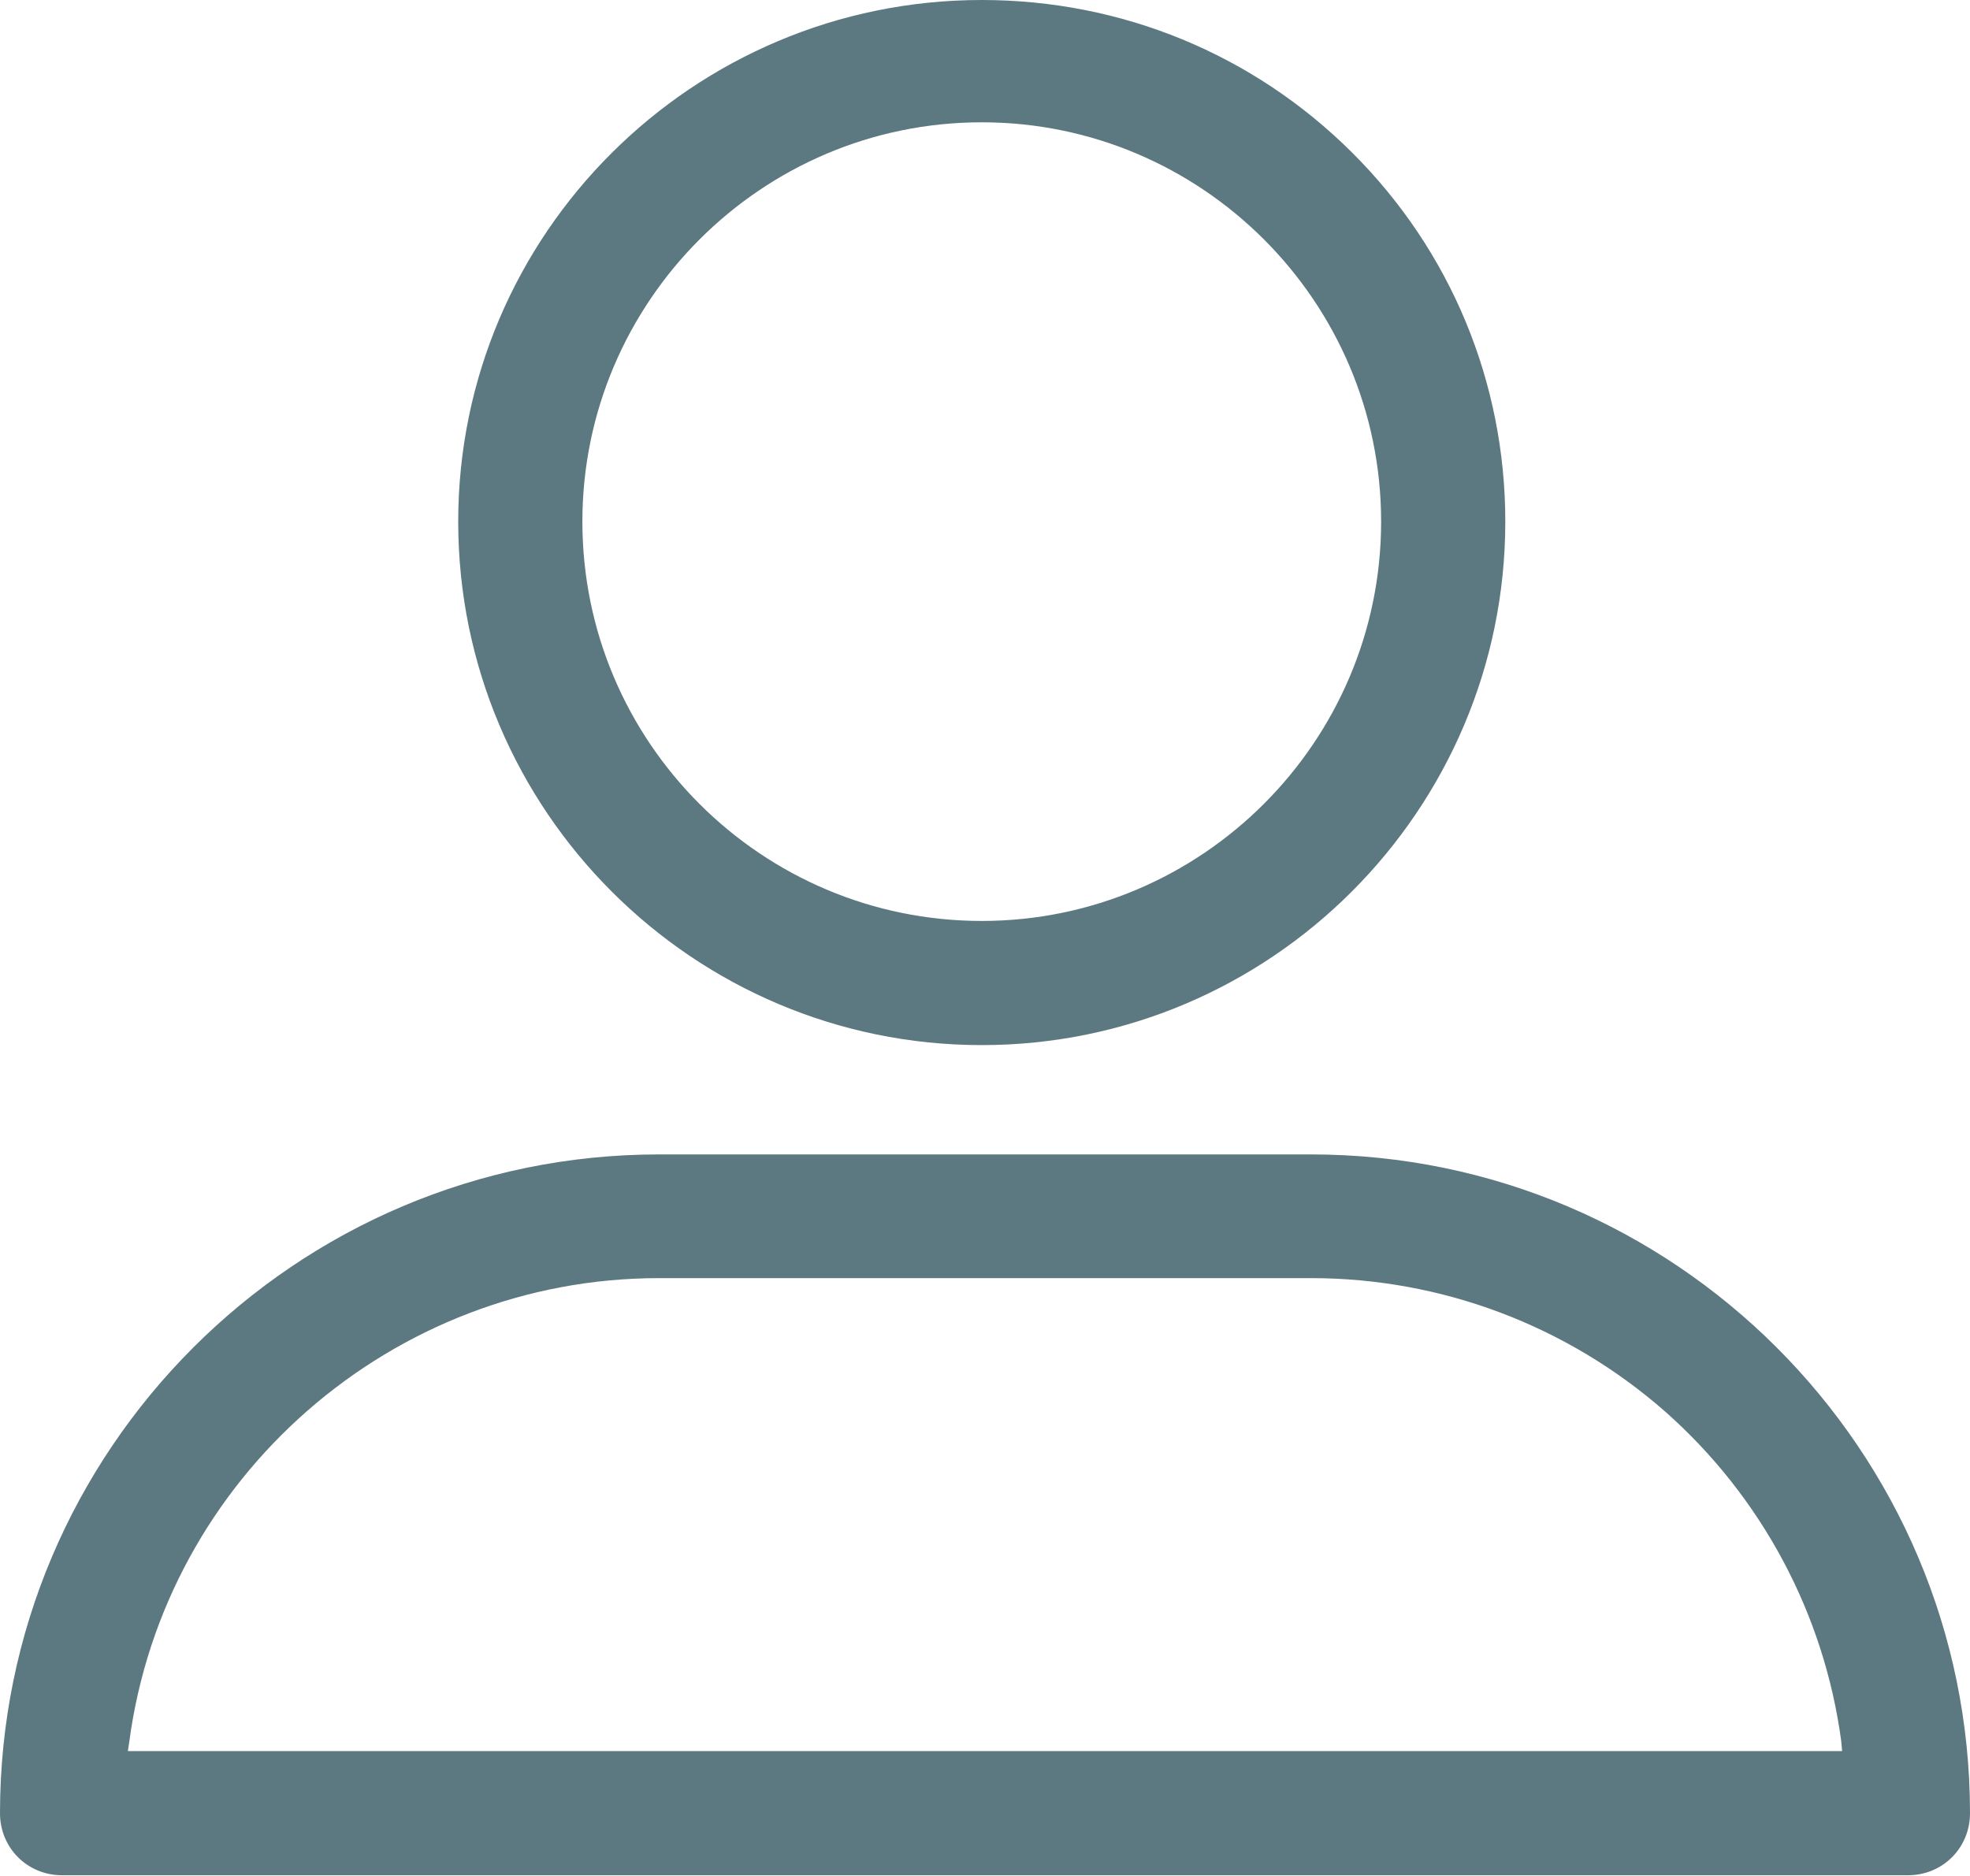
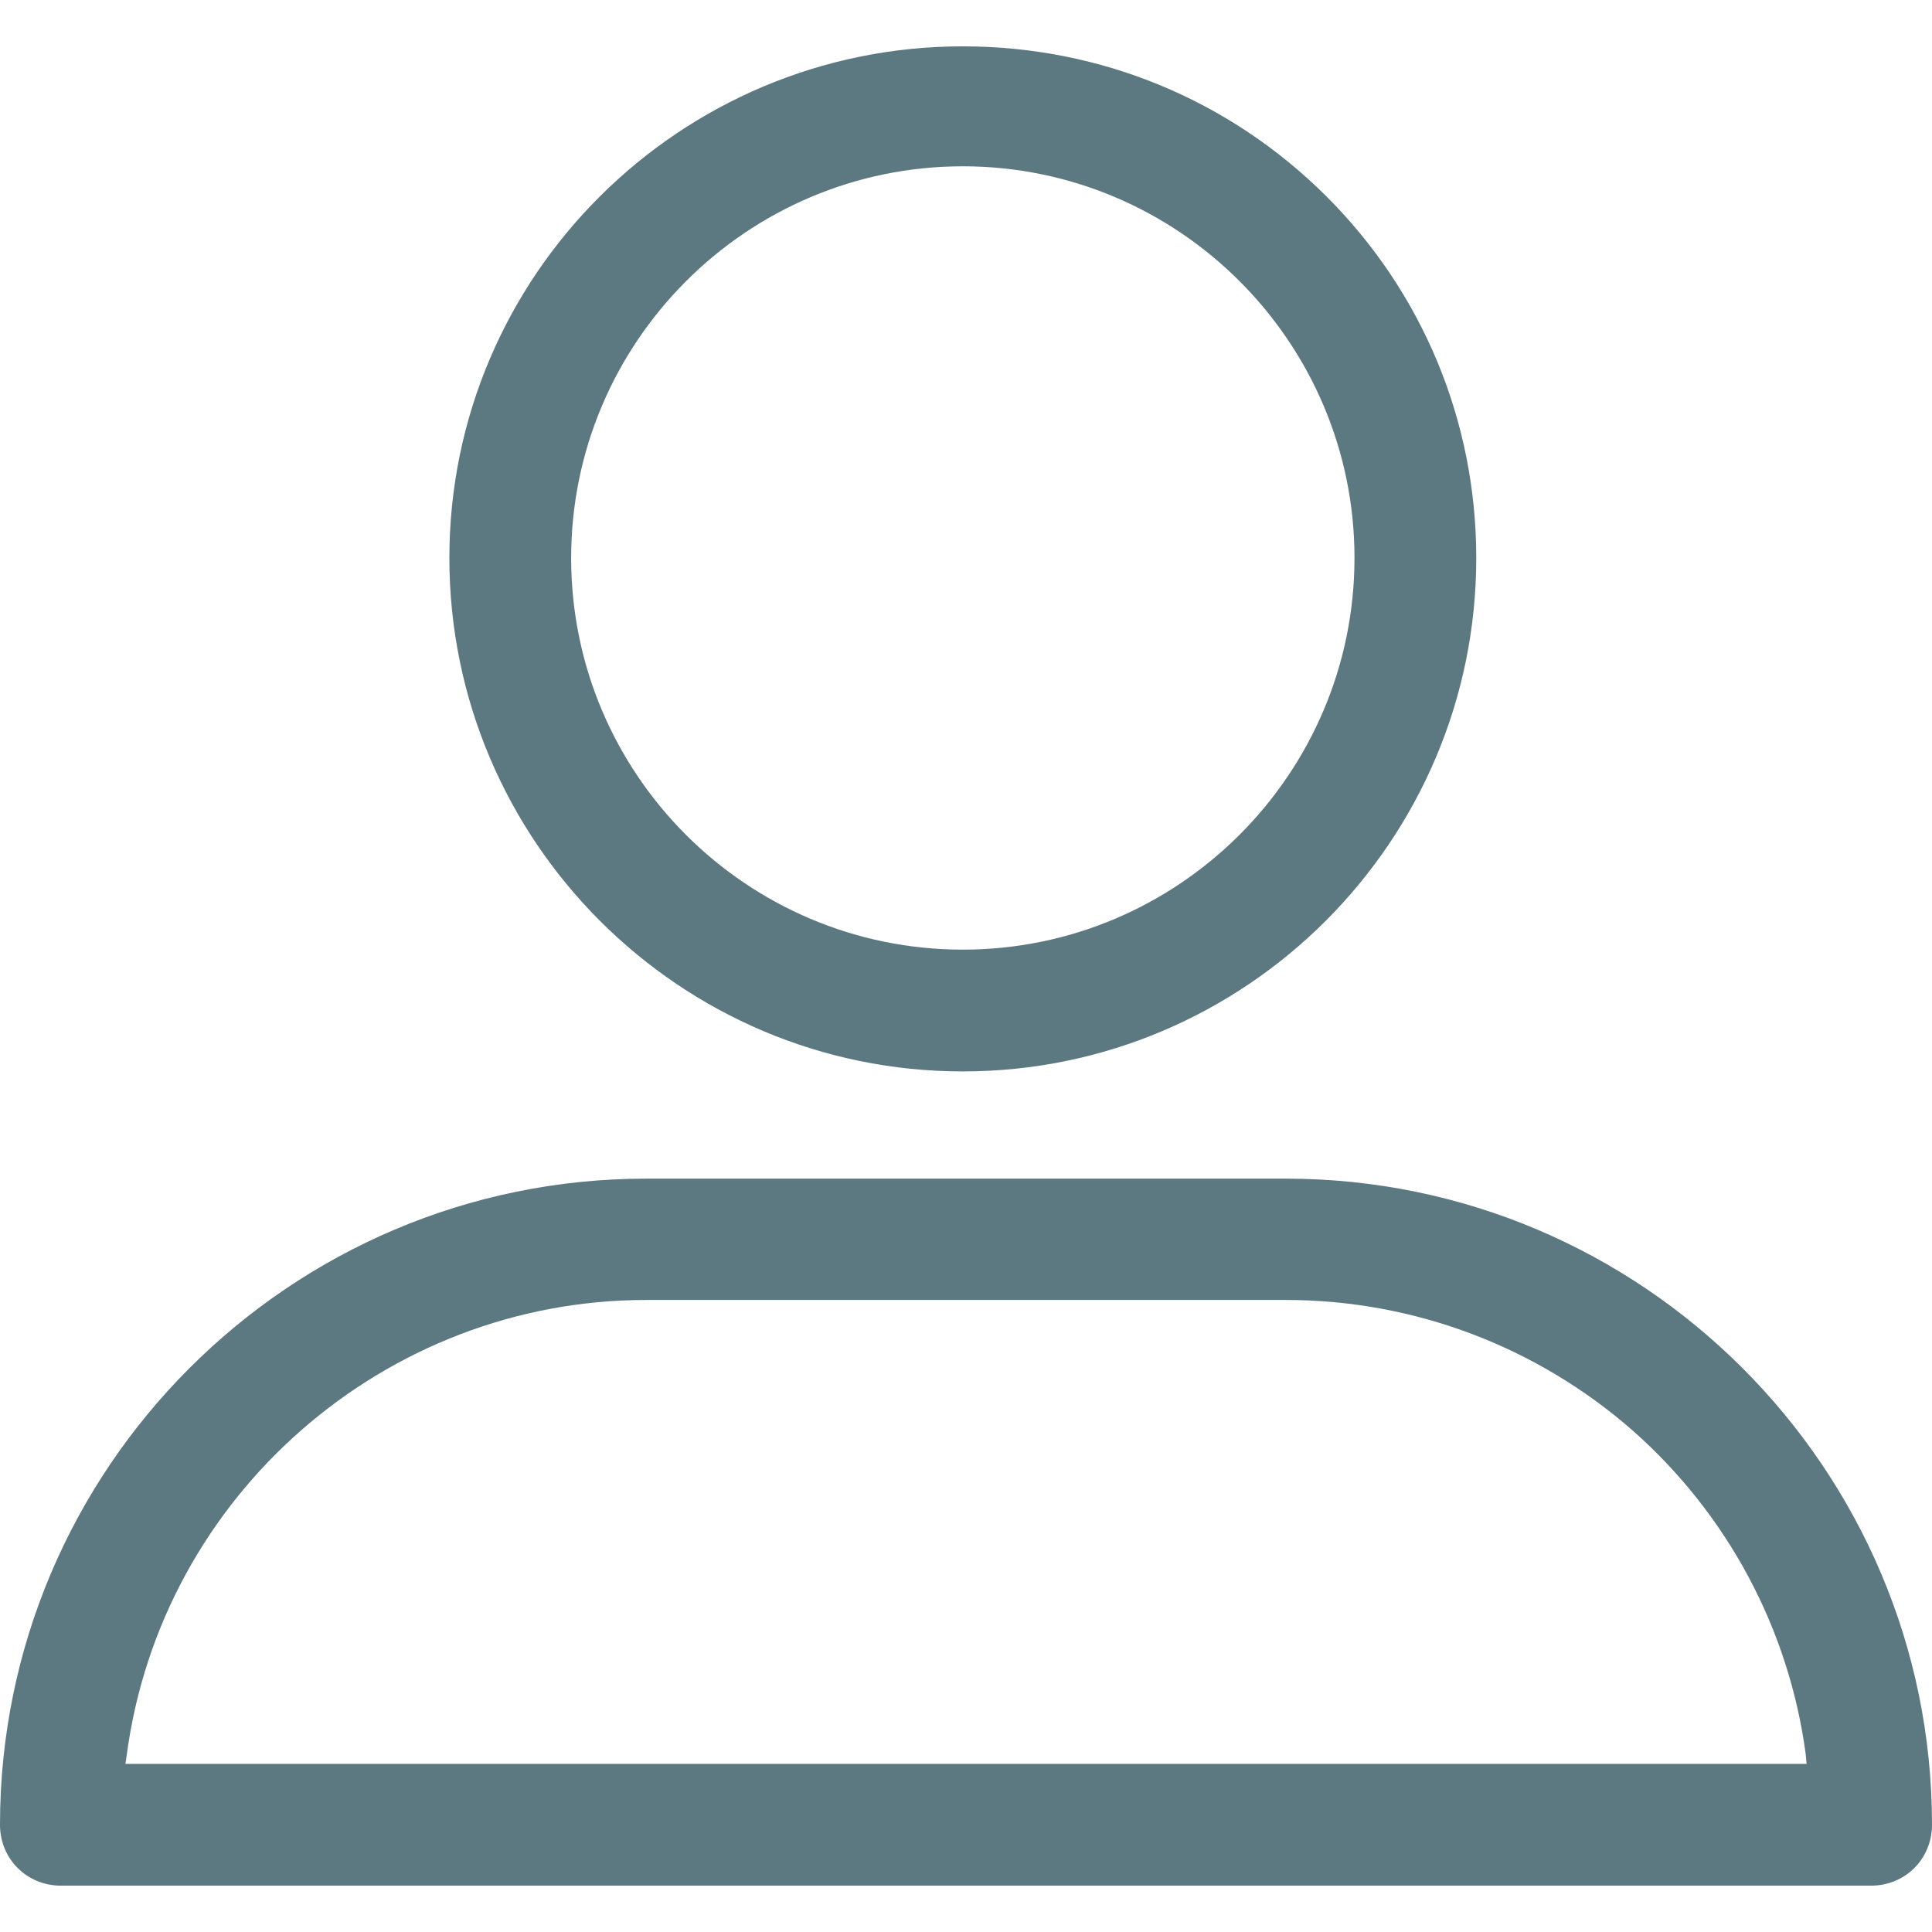
- <svg xmlns="http://www.w3.org/2000/svg" version="1.1" id="Capa_1" x="0px" y="0px" width="670px" height="637.854px" viewBox="11 16.073 670 637.854" enable-background="new 11 16.073 670 637.854" xml:space="preserve">
+ <svg xmlns="http://www.w3.org/2000/svg" version="1.1" id="Capa_1" x="0px" y="0px" viewBox="0 0 425.2 425.2" style="enable-background:new 0 0 425.2 425.2;" xml:space="preserve">
+   <style type="text/css">
+ 	.st0{fill:#5C7880;}
+ </style>
  <g>
-     <path fill="#5C7880" d="M344.896,371.557c98.168,0,178.058-79.889,178.058-178.057c0-47.429-18.594-92.18-52.156-125.585   c-33.562-33.406-78.312-51.842-125.901-51.842c-98.168,0-178.057,79.574-178.057,177.427   C166.84,291.667,246.729,371.557,344.896,371.557z M209.069,193.5c0-74.847,60.979-135.828,135.827-135.828   s135.827,60.98,135.827,135.828s-60.979,135.828-135.827,135.828C270.05,329.327,209.069,268.504,209.069,193.5z" />
-     <path fill="#5C7880" d="M456.932,408.744H235.068C111.531,408.744,11,509.275,11,632.812c0,11.817,9.297,21.114,21.115,21.114   h627.77c11.818,0,21.115-9.297,21.115-21.114C681,509.275,580.469,408.744,456.932,408.744z M637.51,611.698H54.49l0.473-3.151   c11.977-89.975,89.501-157.729,180.105-157.729h221.862c44.277,0,86.98,16.071,120.387,45.381   c32.773,28.993,54.047,68.701,59.877,112.034L637.51,611.698z" />
+     <path class="st0" d="M211.9,235.8c62.3,0,113-50.7,113-113c0-30.1-11.8-58.5-33.1-79.7c-21.3-21.2-49.7-32.9-79.9-32.9   c-62.3,0-113,50.5-113,112.6C98.9,185.1,149.6,235.8,211.9,235.8z M125.7,122.8c0-47.5,38.7-86.2,86.2-86.2s86.2,38.7,86.2,86.2   S259.4,209,211.9,209S125.7,170.4,125.7,122.8z" />
+     <path class="st0" d="M283,259.4H142.2C63.8,259.4,0,323.2,0,401.6c0,7.5,5.9,13.4,13.4,13.4h398.4c7.5,0,13.4-5.9,13.4-13.4   C425.2,323.2,361.4,259.4,283,259.4z M397.6,388.2h-370l0.3-2c7.6-57.1,56.8-100.1,114.3-100.1H283c28.1,0,55.2,10.2,76.4,28.8   c20.8,18.4,34.3,43.6,38,71.1L397.6,388.2z" />
  </g>
</svg>
